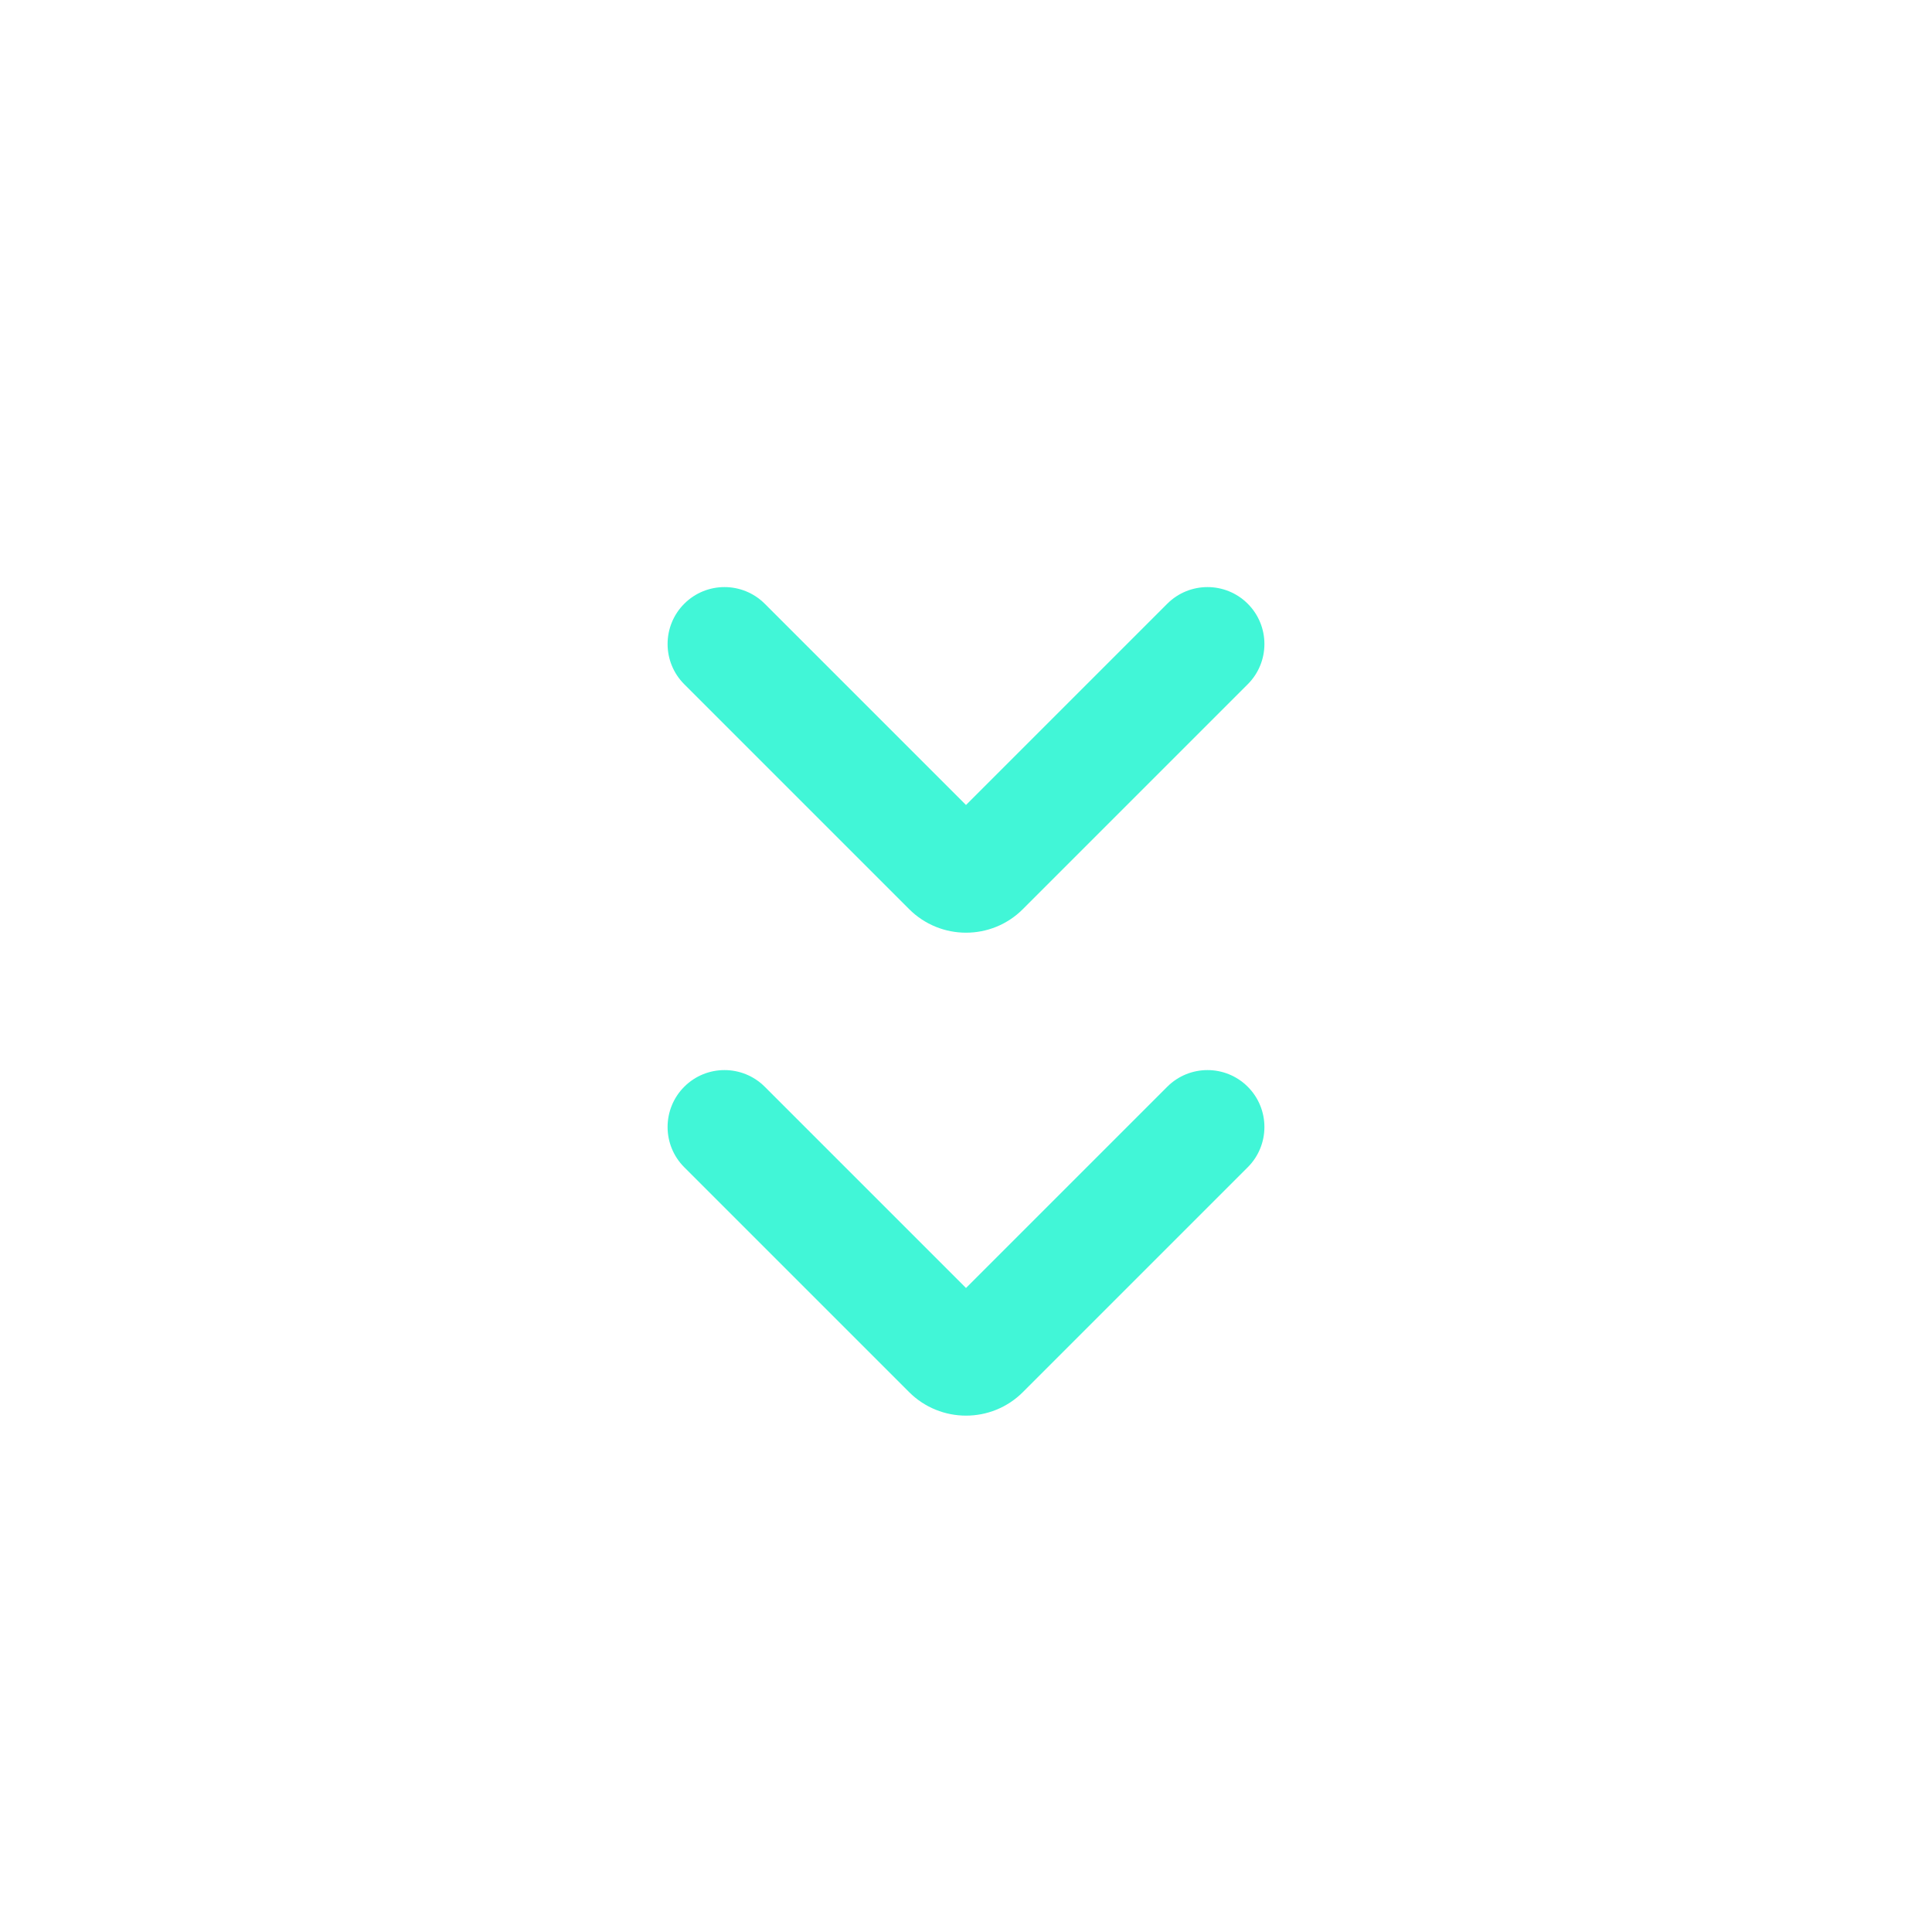
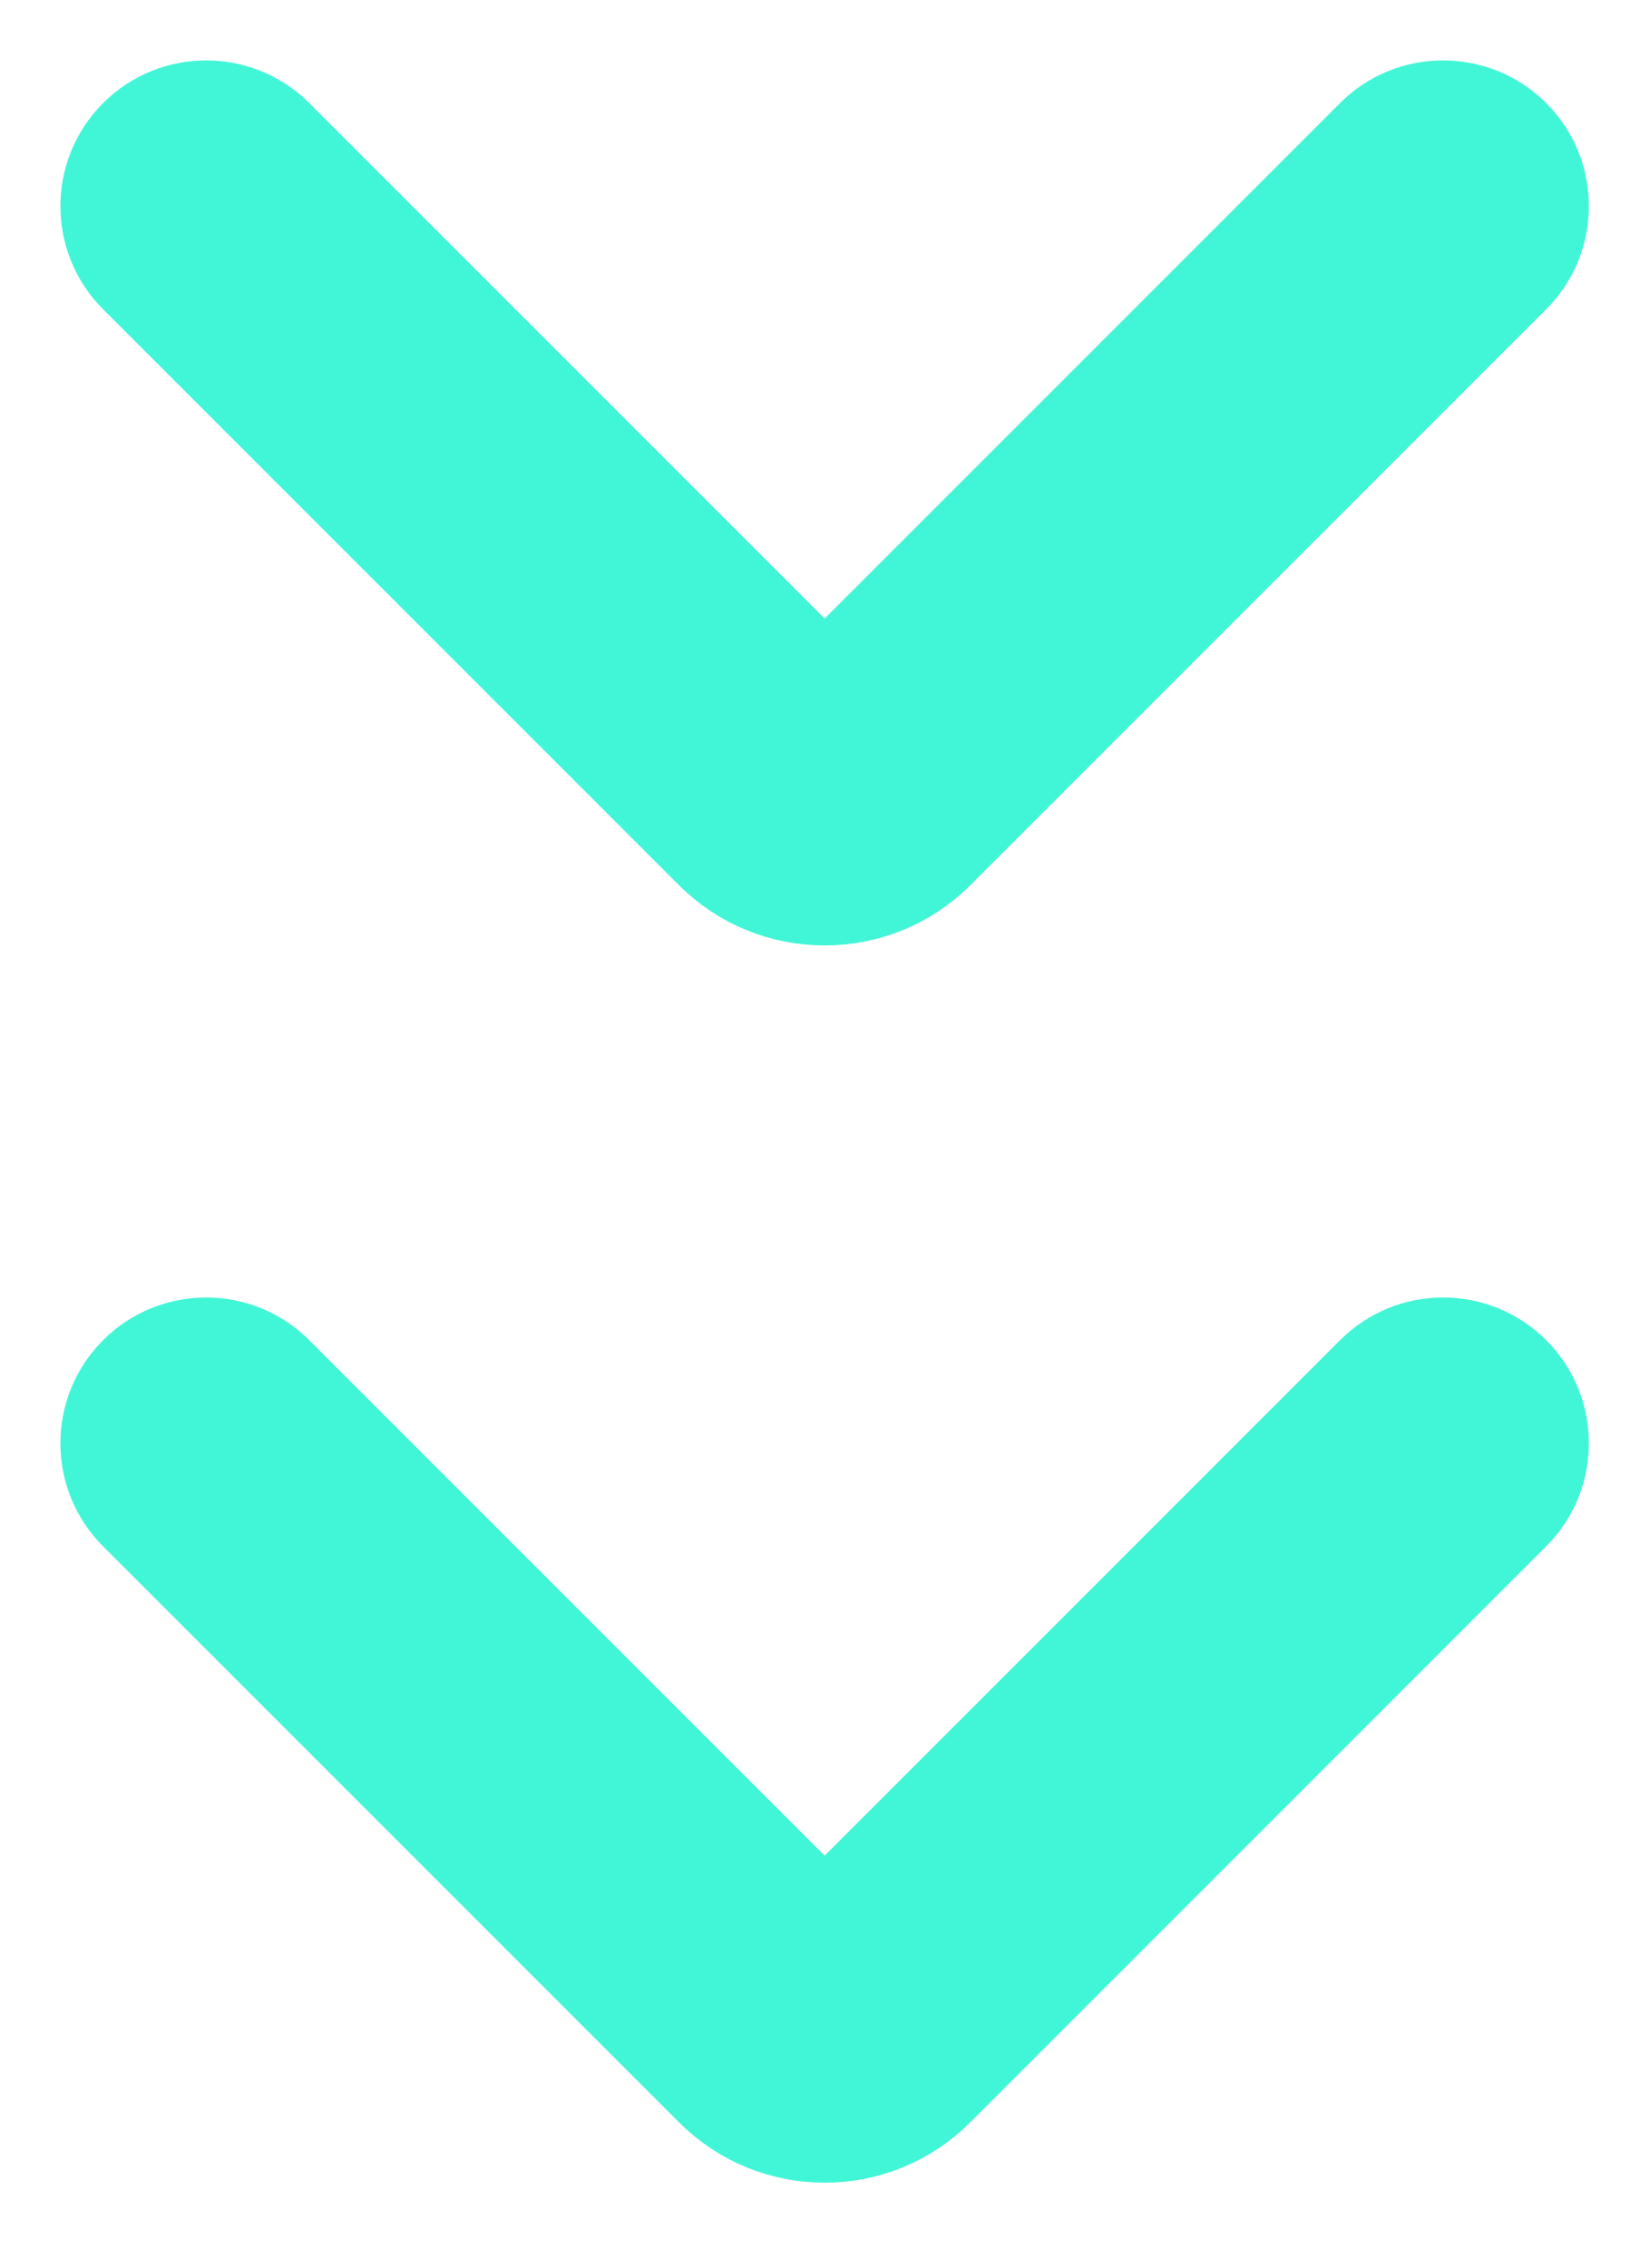
- <svg xmlns="http://www.w3.org/2000/svg" width="24" height="24" viewBox="0 0 24 24" fill="none">
-   <path fill-rule="evenodd" clip-rule="evenodd" d="M14.5 7.5L12 10L9.5 7.5C9.224 7.224 8.776 7.224 8.5 7.5C8.224 7.776 8.224 8.224 8.5 8.5L11.293 11.293C11.684 11.684 12.317 11.684 12.707 11.293L15.5 8.5C15.776 8.224 15.776 7.776 15.5 7.5C15.224 7.224 14.776 7.224 14.5 7.5ZM14.5 13.5L12 16L9.5 13.5C9.224 13.224 8.776 13.224 8.5 13.5C8.224 13.776 8.224 14.224 8.5 14.5L11.293 17.293C11.684 17.683 12.317 17.683 12.707 17.293L15.5 14.5C15.776 14.224 15.776 13.776 15.5 13.5C15.224 13.224 14.776 13.224 14.5 13.5Z" fill="#41F6D7" />
+ <svg xmlns="http://www.w3.org/2000/svg" width="8" height="11" viewBox="0 0 8 11" fill="none">
+   <path fill-rule="evenodd" clip-rule="evenodd" d="M6.5 0.5L4 3L1.5 0.5C1.224 0.224 0.776 0.224 0.5 0.5C0.224 0.776 0.224 1.224 0.5 1.5L3.293 4.293C3.683 4.683 4.317 4.683 4.707 4.293L7.5 1.5C7.776 1.224 7.776 0.776 7.5 0.5C7.224 0.224 6.776 0.224 6.5 0.5ZM6.5 6.5L4 9L1.5 6.5C1.224 6.224 0.776 6.224 0.5 6.5C0.224 6.776 0.224 7.224 0.5 7.5L3.293 10.293C3.683 10.684 4.317 10.684 4.707 10.293L7.5 7.5C7.776 7.224 7.776 6.776 7.5 6.5C7.224 6.224 6.776 6.224 6.5 6.5Z" fill="#41F6D7" />
</svg>
